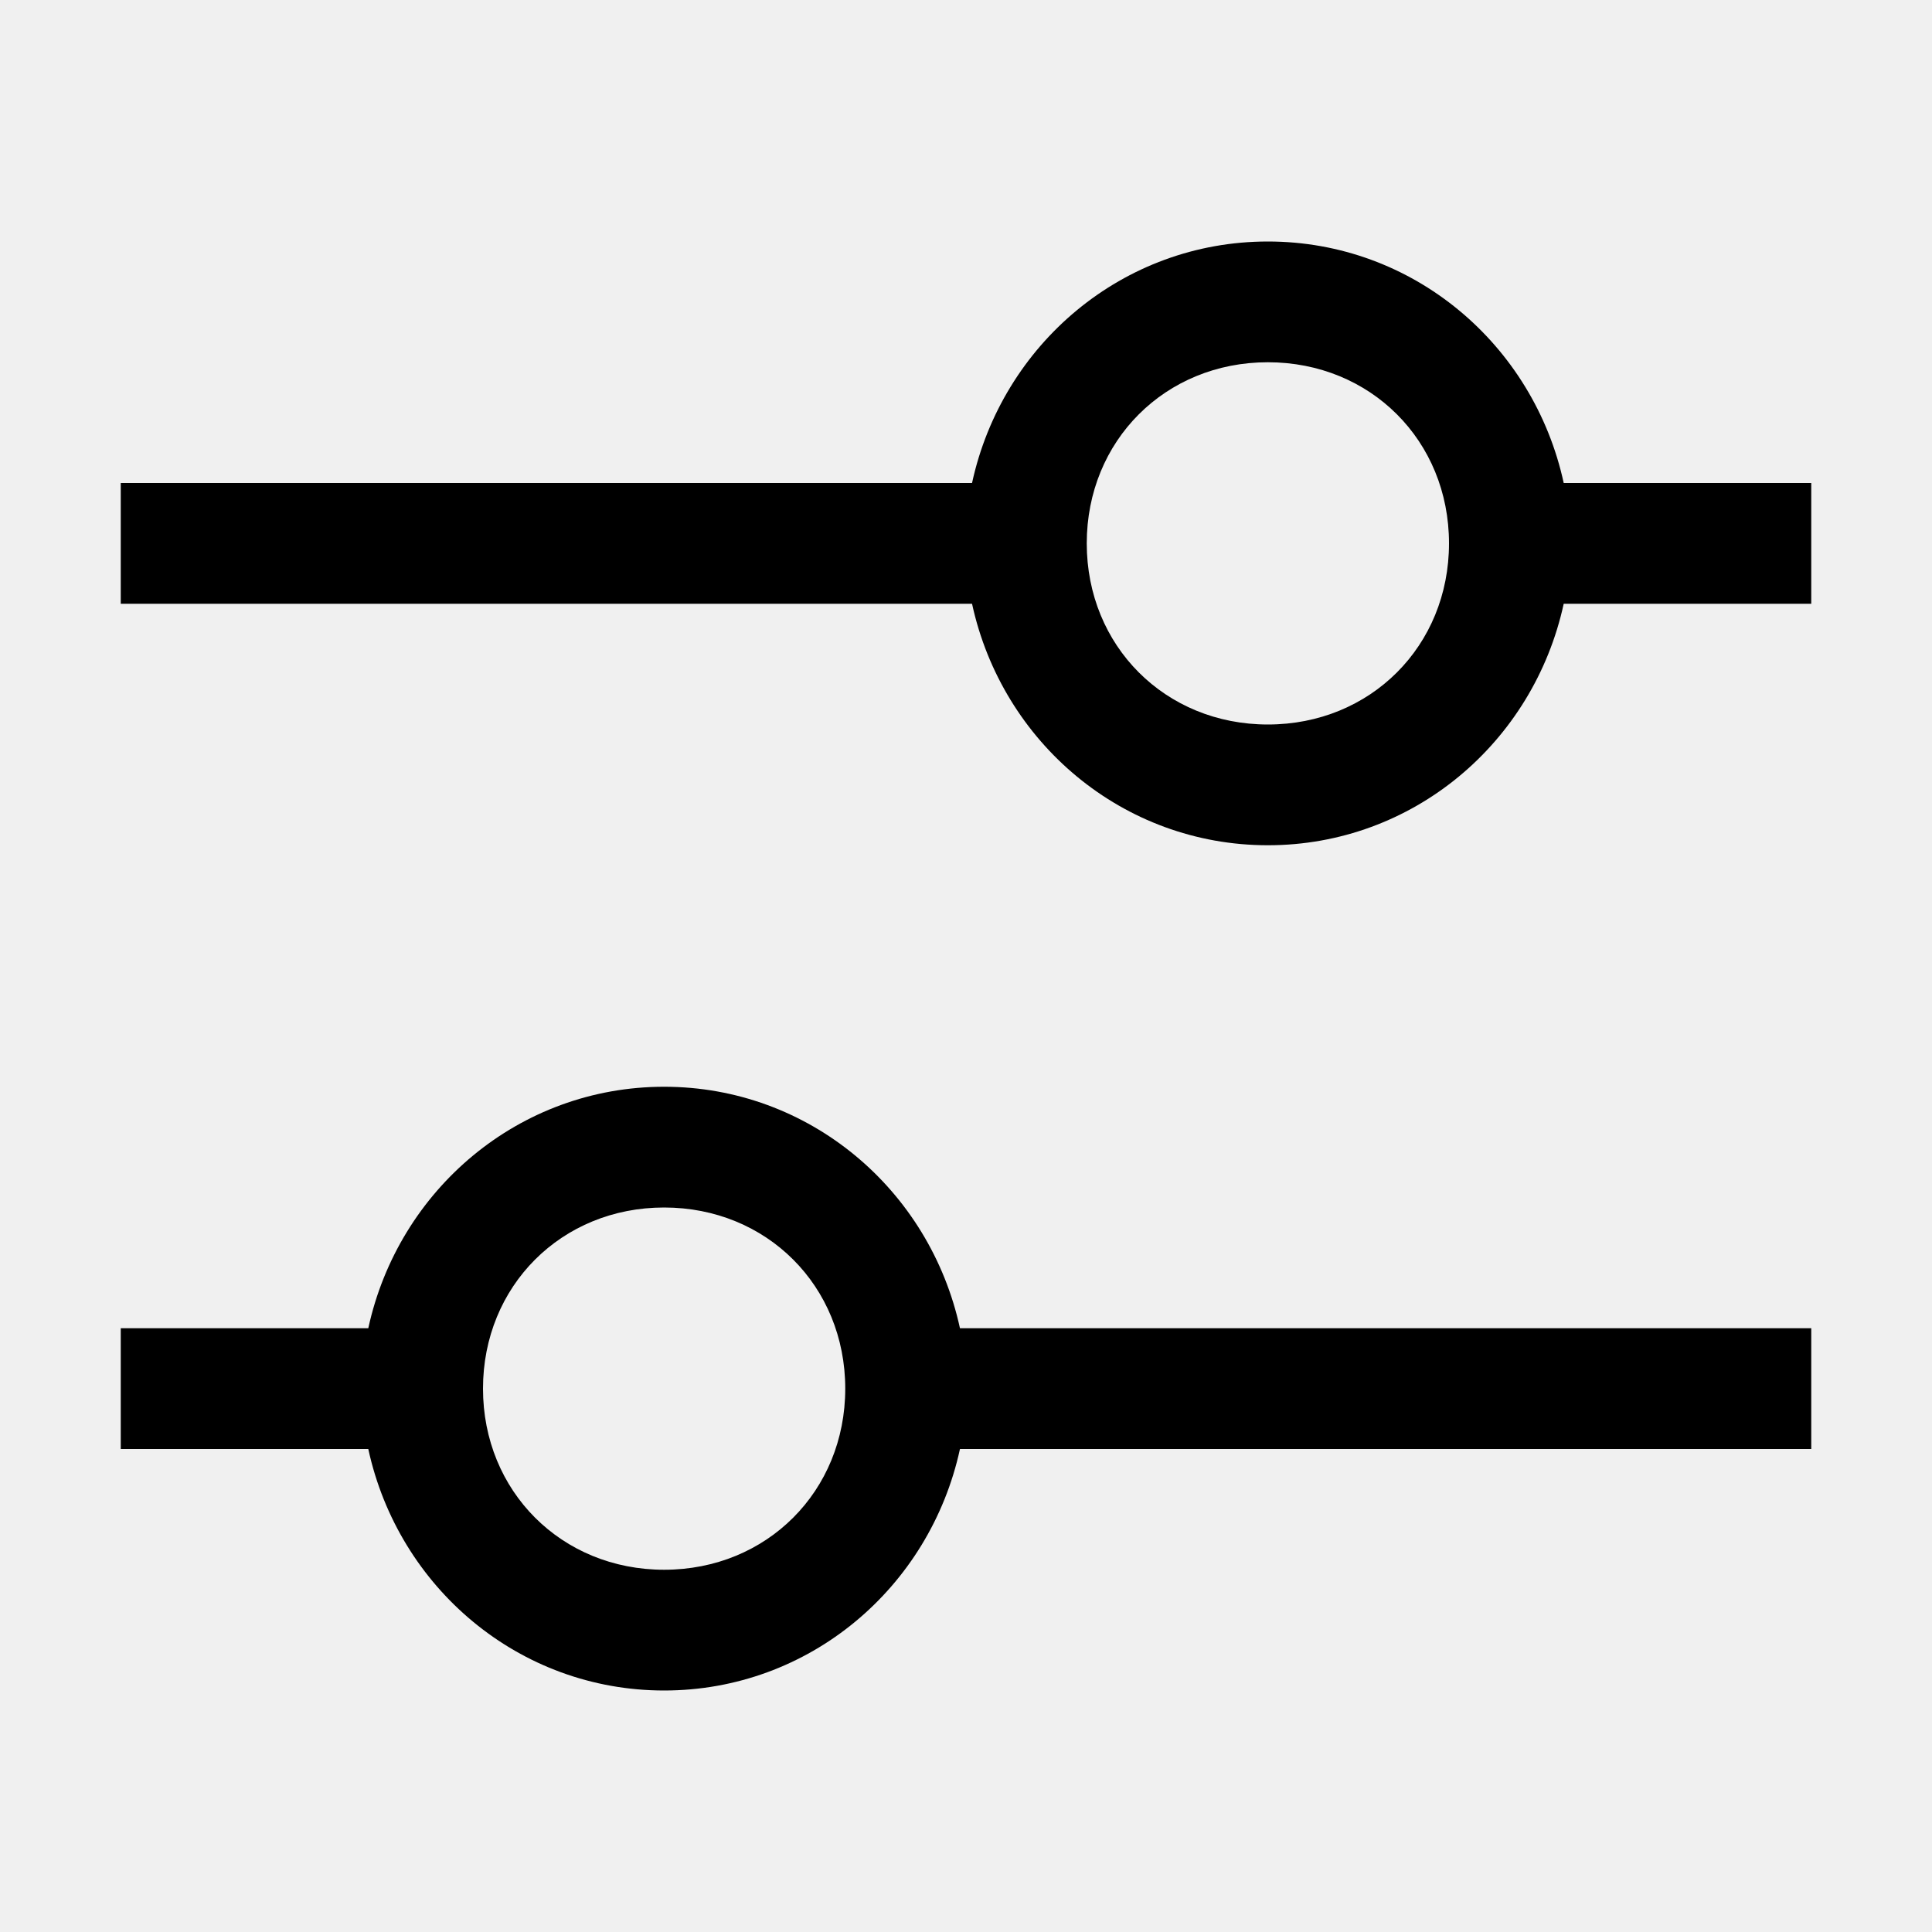
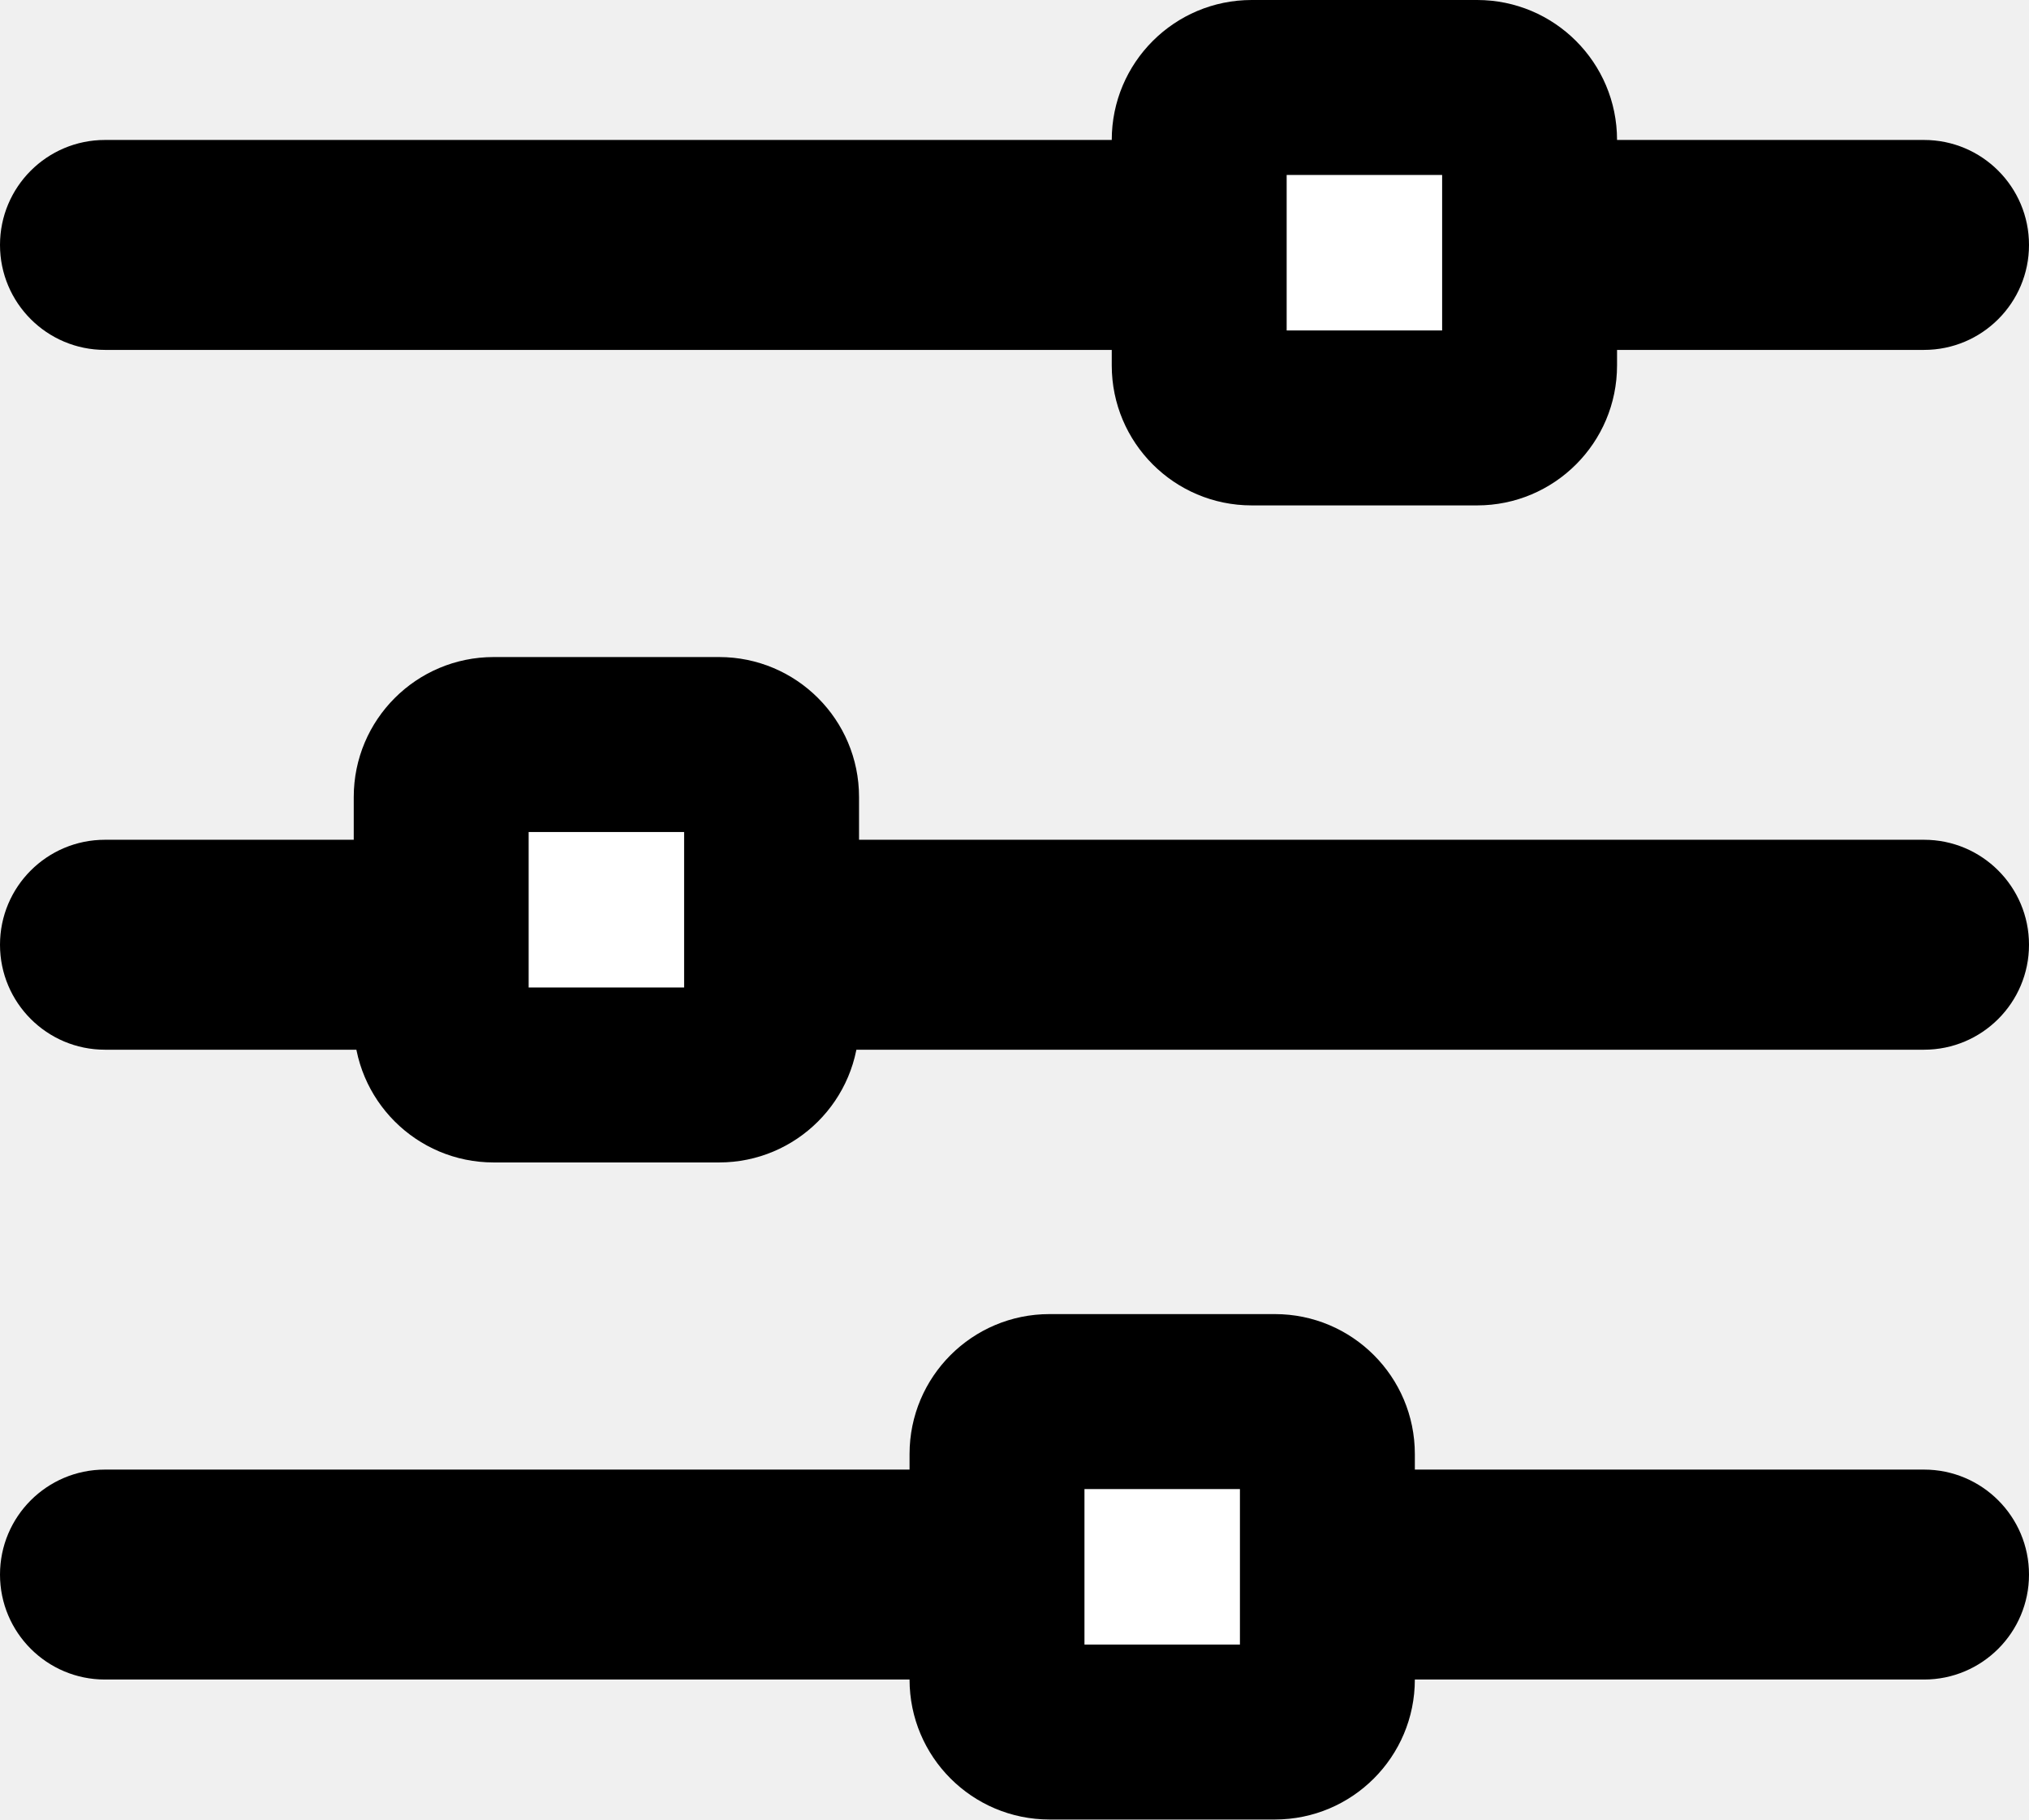
- <svg xmlns="http://www.w3.org/2000/svg" viewBox="0 0 16 16" fill="none">
-   <path d="M15 4H12.95C12.7 2.85 11.7 2 10.5 2C9.3 2 8.3 2.85 8.05 4H1V5H8.05C8.3 6.15 9.3 7 10.5 7C11.7 7 12.7 6.15 12.95 5H15V4ZM10.5 6C9.65 6 9 5.35 9 4.5C9 3.65 9.65 3 10.5 3C11.35 3 12 3.65 12 4.5C12 5.35 11.35 6 10.5 6Z" fill="black" />
-   <path d="M1 12H3.05C3.3 13.15 4.3 14 5.5 14C6.7 14 7.7 13.15 7.95 12H15V11H7.95C7.7 9.85 6.7 9 5.5 9C4.3 9 3.3 9.85 3.05 11H1V12ZM5.5 10C6.35 10 7 10.65 7 11.5C7 12.35 6.35 13 5.5 13C4.65 13 4 12.35 4 11.5C4 10.65 4.65 10 5.5 10Z" fill="black" />
+ <svg xmlns="http://www.w3.org/2000/svg" viewBox="0 0 29 26" fill="none">
+   <rect y="2" width="29" height="3" rx="1.5" fill="black" />
+   <rect y="12" width="29" height="3" rx="1.5" fill="black" />
+   <rect y="21" width="29" height="3" rx="1.5" fill="black" />
+   <mask id="path-4-inside-1" fill="white">
+     <rect x="15.89" width="7.222" height="7.222" rx="2" />
+   </mask>
+   <rect x="15.89" width="7.222" height="7.222" rx="2" fill="white" stroke="black" stroke-width="5" mask="url(#path-4-inside-1)" />
+   <mask id="path-5-inside-2" fill="white">
+     <rect x="5.056" y="9.389" width="7.222" height="7.222" rx="2" />
+   </mask>
+   <rect x="5.056" y="9.389" width="7.222" height="7.222" rx="2" fill="white" stroke="black" stroke-width="5" mask="url(#path-5-inside-2)" />
+   <mask id="path-6-inside-3" fill="white">
+     <rect x="13" y="18.778" width="7.222" height="7.222" rx="2" />
+   </mask>
+   <rect x="13" y="18.778" width="7.222" height="7.222" rx="2" fill="white" stroke="black" stroke-width="5" mask="url(#path-6-inside-3)" />
</svg>
